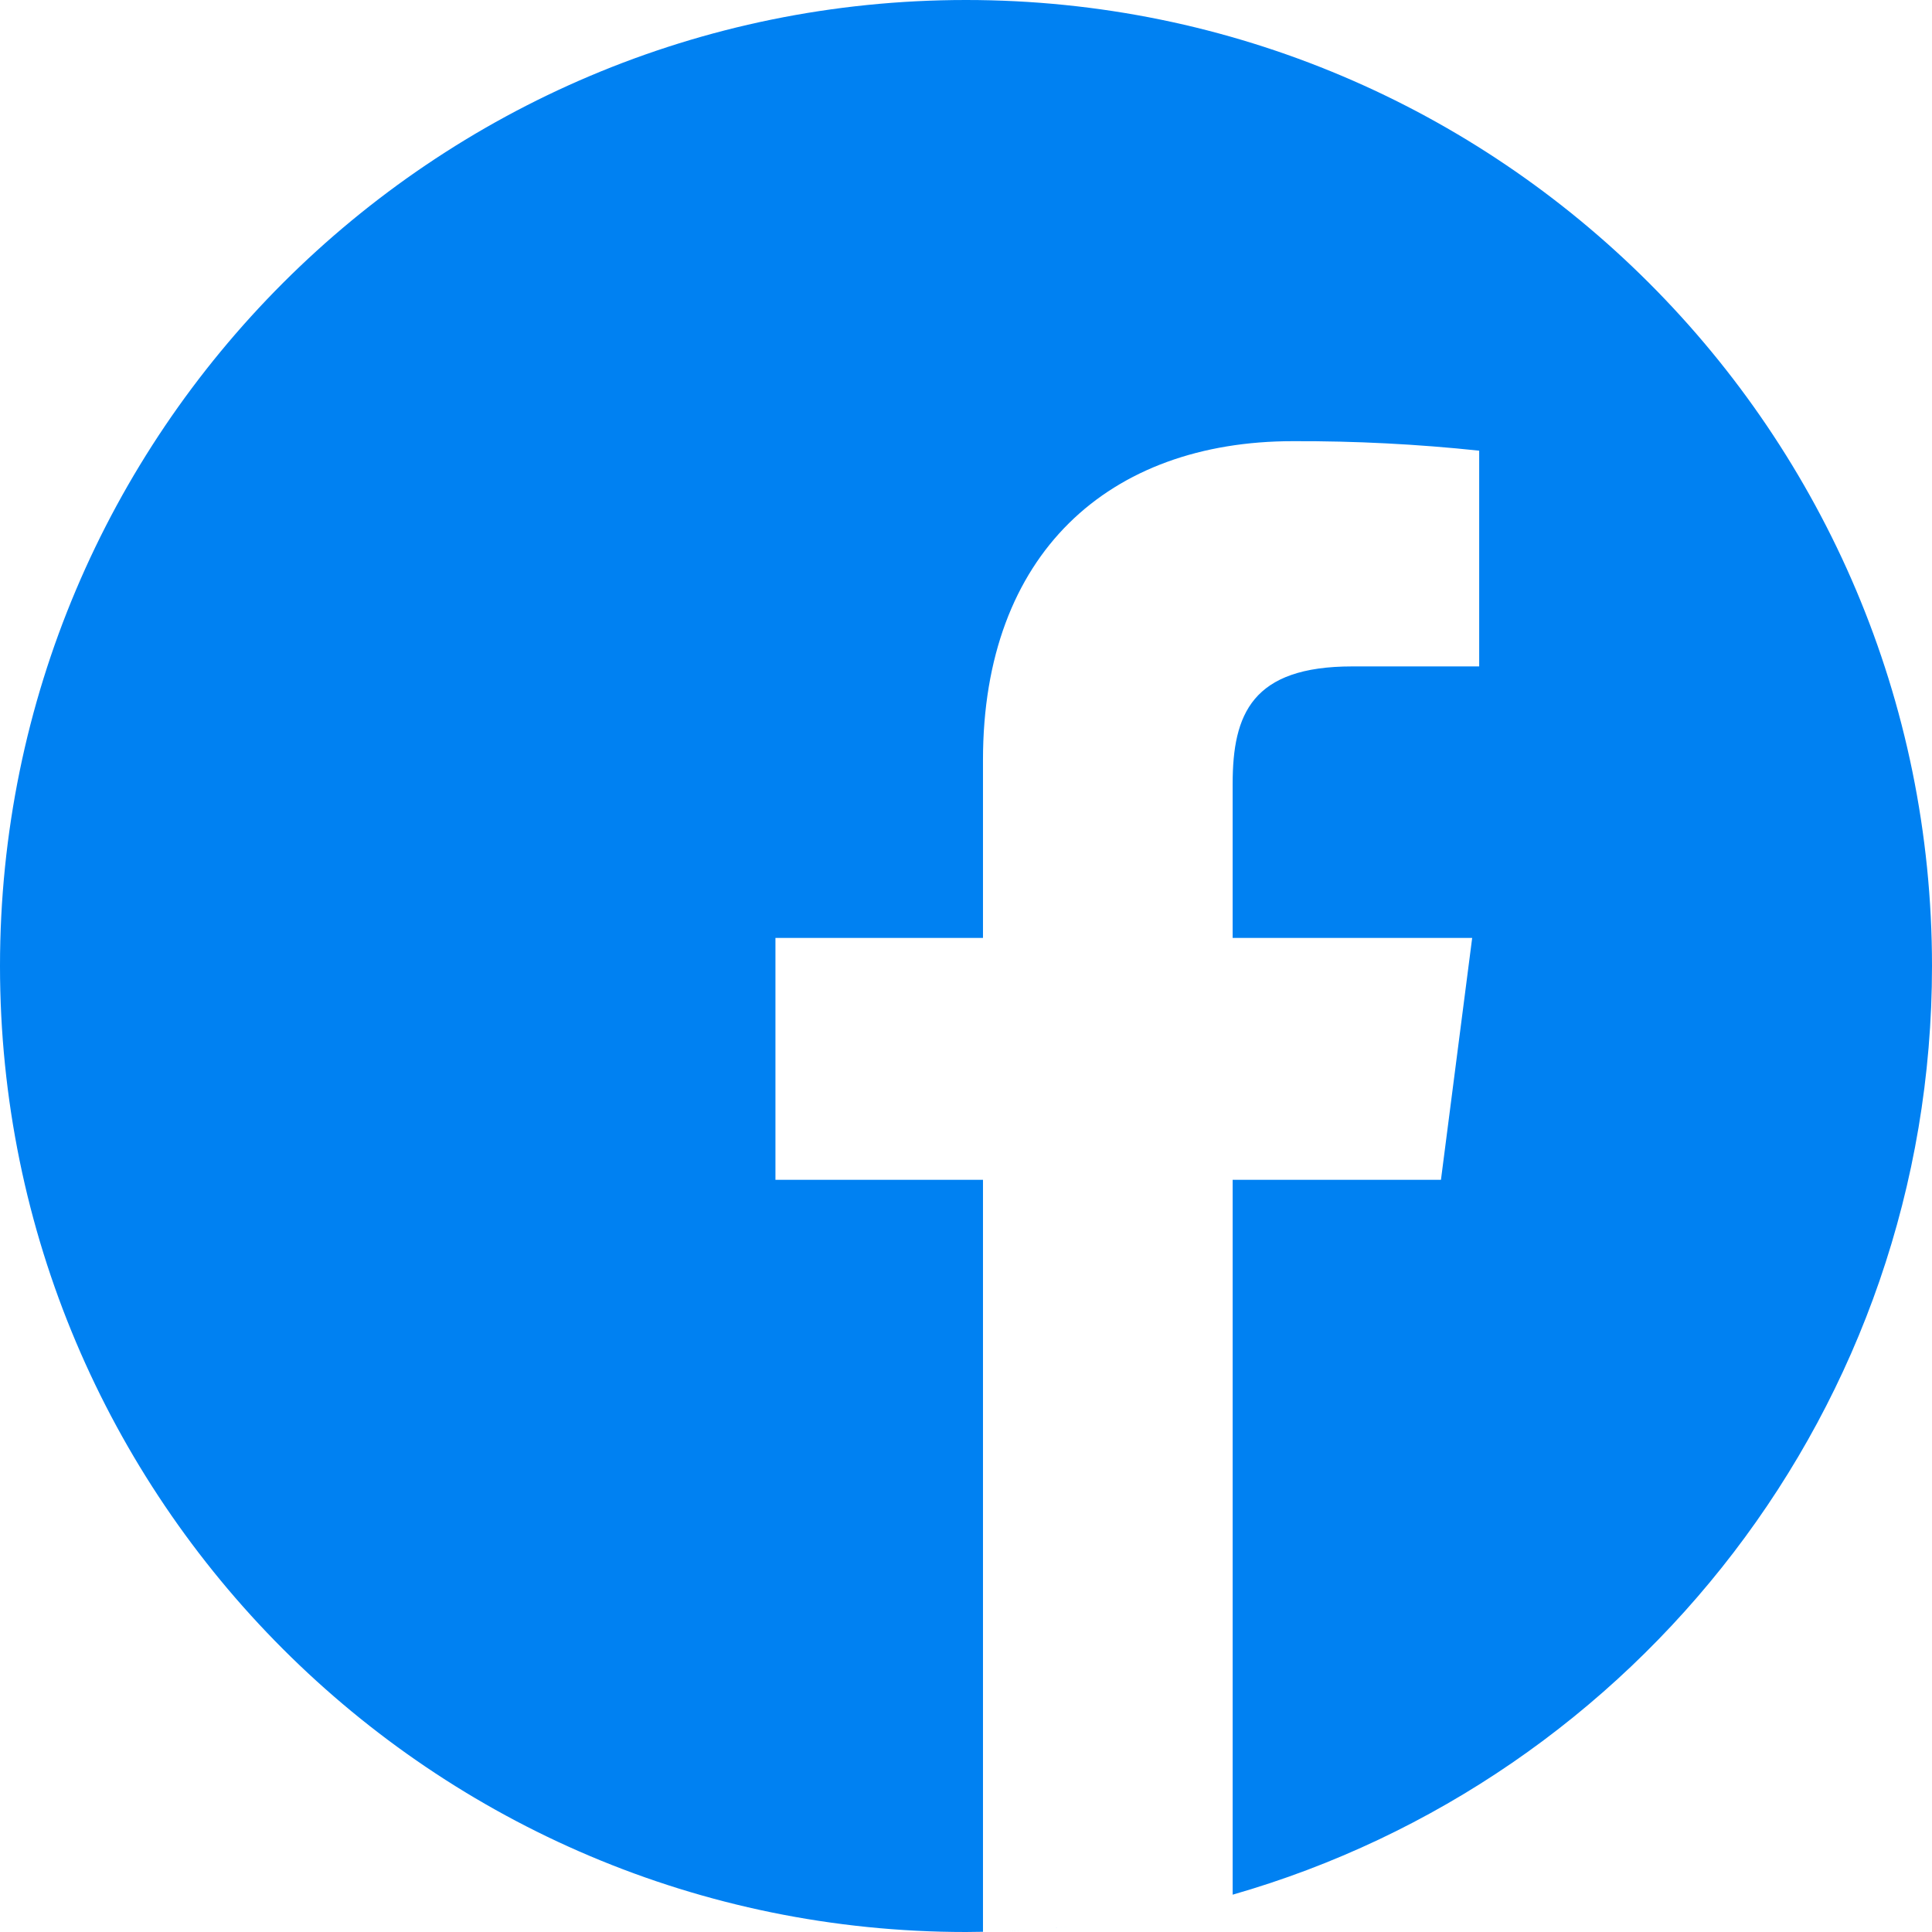
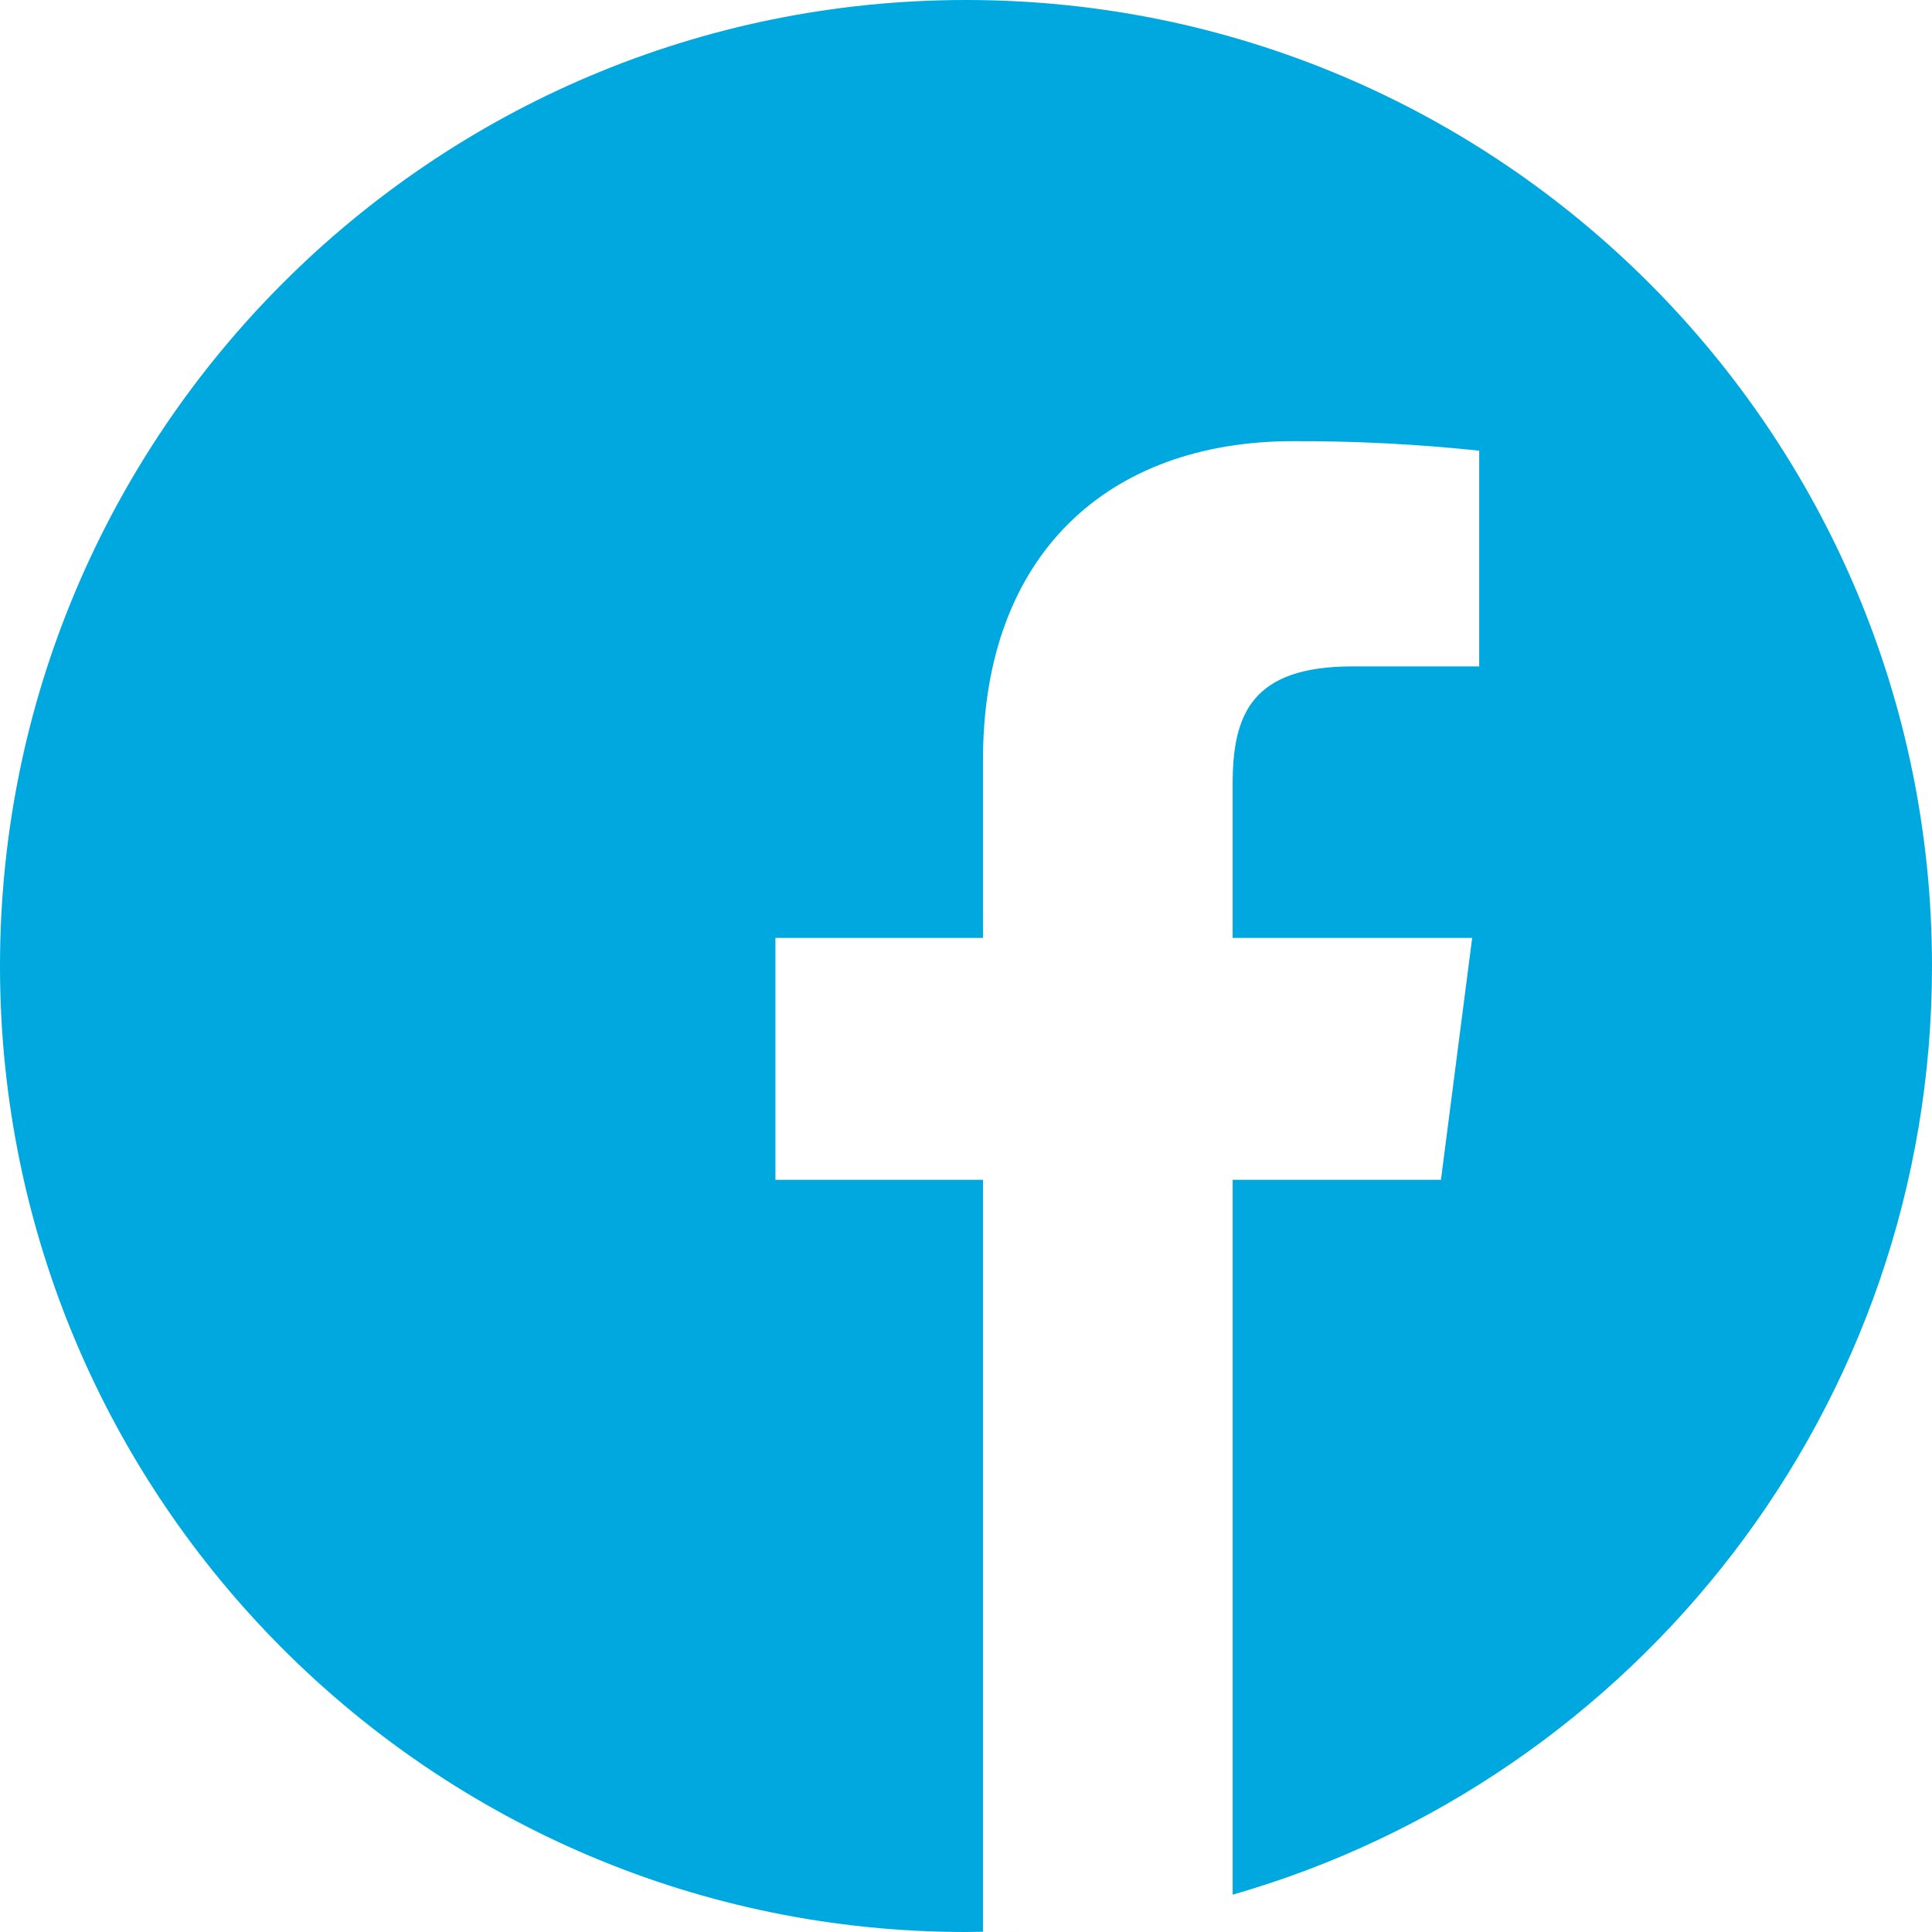
<svg xmlns="http://www.w3.org/2000/svg" id="facebook" width="512" height="512" viewBox="0 0 512 512">
-   <path id="Trazado_1" data-name="Trazado 1" d="M297.277,508.668q-3.2.521-6.422.961Q294.078,509.189,297.277,508.668Zm0,0" fill="#0081f2" />
-   <path id="Trazado_2" data-name="Trazado 2" d="M302.4,507.793c-1.02.188-2.039.359-3.059.535C300.359,508.152,301.378,507.98,302.4,507.793Zm0,0" fill="#0081f2" />
-   <path id="Trazado_3" data-name="Trazado 3" d="M285.137,510.34q-3.744.422-7.527.742Q281.389,510.766,285.137,510.34Zm0,0" fill="#0081f2" />
-   <path id="Trazado_4" data-name="Trazado 4" d="M290.055,509.738c-1.2.16-2.406.309-3.609.449C287.649,510.047,288.856,509.9,290.055,509.738Zm0,0" fill="#0081f2" />
-   <path id="Trazado_5" data-name="Trazado 5" d="M309.367,506.41c-.9.191-1.8.383-2.7.566C307.566,506.793,308.469,506.6,309.367,506.41Zm0,0" fill="#0081f2" />
-   <path id="Trazado_6" data-name="Trazado 6" d="M326.664,502.113c-.727.207-1.453.4-2.18.605C325.211,502.515,325.937,502.32,326.664,502.113Zm0,0" fill="#0081f2" />
-   <path id="Trazado_7" data-name="Trazado 7" d="M321.434,503.543c-.789.207-1.582.418-2.375.617Q320.248,503.861,321.434,503.543Zm0,0" fill="#0081f2" />
-   <path id="Trazado_8" data-name="Trazado 8" d="M314.59,505.254c-.836.2-1.68.379-2.523.566C312.91,505.633,313.754,505.449,314.59,505.254Zm0,0" fill="#0081f2" />
-   <path id="Trazado_9" data-name="Trazado 9" d="M277.527,511.09q-2.021.17-4.047.3Q275.507,511.26,277.527,511.09Zm0,0" fill="#0081f2" />
-   <path id="Trazado_10" data-name="Trazado 10" d="M512,256C512,114.637,397.363,0,256,0S0,114.637,0,256,114.637,512,256,512c1.5,0,3-.031,4.5-.059V312.656h-55v-64.1h55V201.391c0-54.7,33.395-84.477,82.191-84.477A452.749,452.749,0,0,1,392,119.434v57.172H358.352c-26.547,0-31.687,12.617-31.687,31.129v40.824h63.477l-8.273,64.1h-55.2V502.109C433.668,471.434,512,372.851,512,256Zm0,0" fill="#0081f2" />
-   <path id="Trazado_11" data-name="Trazado 11" d="M272.914,511.43q-4,.258-8.023.4Q268.916,511.694,272.914,511.43Zm0,0" fill="#0081f2" />
-   <path id="Trazado_12" data-name="Trazado 12" d="M264.754,511.836q-2.121.07-4.25.105Q262.631,511.906,264.754,511.836Zm0,0" fill="#0081f2" />
+   <path id="Trazado_1" data-name="Trazado 1" d="M297.277,508.668q-3.2.521-6.422.961Q294.078,509.189,297.277,508.668Zm0,0" fill="#00a8e0" />
+   <path id="Trazado_2" data-name="Trazado 2" d="M302.4,507.793c-1.02.188-2.039.359-3.059.535C300.359,508.152,301.378,507.98,302.4,507.793Zm0,0" fill="#00a8e0" />
+   <path id="Trazado_3" data-name="Trazado 3" d="M285.137,510.34q-3.744.422-7.527.742Q281.389,510.766,285.137,510.34Zm0,0" fill="#00a8e0" />
+   <path id="Trazado_4" data-name="Trazado 4" d="M290.055,509.738c-1.2.16-2.406.309-3.609.449C287.649,510.047,288.856,509.9,290.055,509.738Zm0,0" fill="#00a8e0" />
+   <path id="Trazado_5" data-name="Trazado 5" d="M309.367,506.41c-.9.191-1.8.383-2.7.566C307.566,506.793,308.469,506.6,309.367,506.41Zm0,0" fill="#00a8e0" />
+   <path id="Trazado_6" data-name="Trazado 6" d="M326.664,502.113c-.727.207-1.453.4-2.18.605C325.211,502.515,325.937,502.32,326.664,502.113Zm0,0" fill="#00a8e0" />
+   <path id="Trazado_7" data-name="Trazado 7" d="M321.434,503.543c-.789.207-1.582.418-2.375.617Q320.248,503.861,321.434,503.543Zm0,0" fill="#00a8e0" />
+   <path id="Trazado_8" data-name="Trazado 8" d="M314.59,505.254c-.836.2-1.68.379-2.523.566C312.91,505.633,313.754,505.449,314.59,505.254Zm0,0" fill="#00a8e0" />
+   <path id="Trazado_9" data-name="Trazado 9" d="M277.527,511.09q-2.021.17-4.047.3Q275.507,511.26,277.527,511.09Zm0,0" fill="#00a8e0" />
+   <path id="Trazado_10" data-name="Trazado 10" d="M512,256C512,114.637,397.363,0,256,0S0,114.637,0,256,114.637,512,256,512c1.5,0,3-.031,4.5-.059V312.656h-55v-64.1h55V201.391c0-54.7,33.395-84.477,82.191-84.477A452.754,452.754,0,0,1,392,119.434v57.172H358.352c-26.547,0-31.687,12.617-31.687,31.129v40.824h63.477l-8.273,64.1h-55.2v189.45C433.668,471.434,512,372.851,512,256Zm0,0" fill="#00a8e0" />
+   <path id="Trazado_11" data-name="Trazado 11" d="M272.914,511.43q-4,.258-8.023.4Q268.916,511.694,272.914,511.43Zm0,0" fill="#00a8e0" />
+   <path id="Trazado_12" data-name="Trazado 12" d="M264.754,511.836q-2.121.07-4.25.105Q262.631,511.906,264.754,511.836Zm0,0" fill="#00a8e0" />
</svg>
